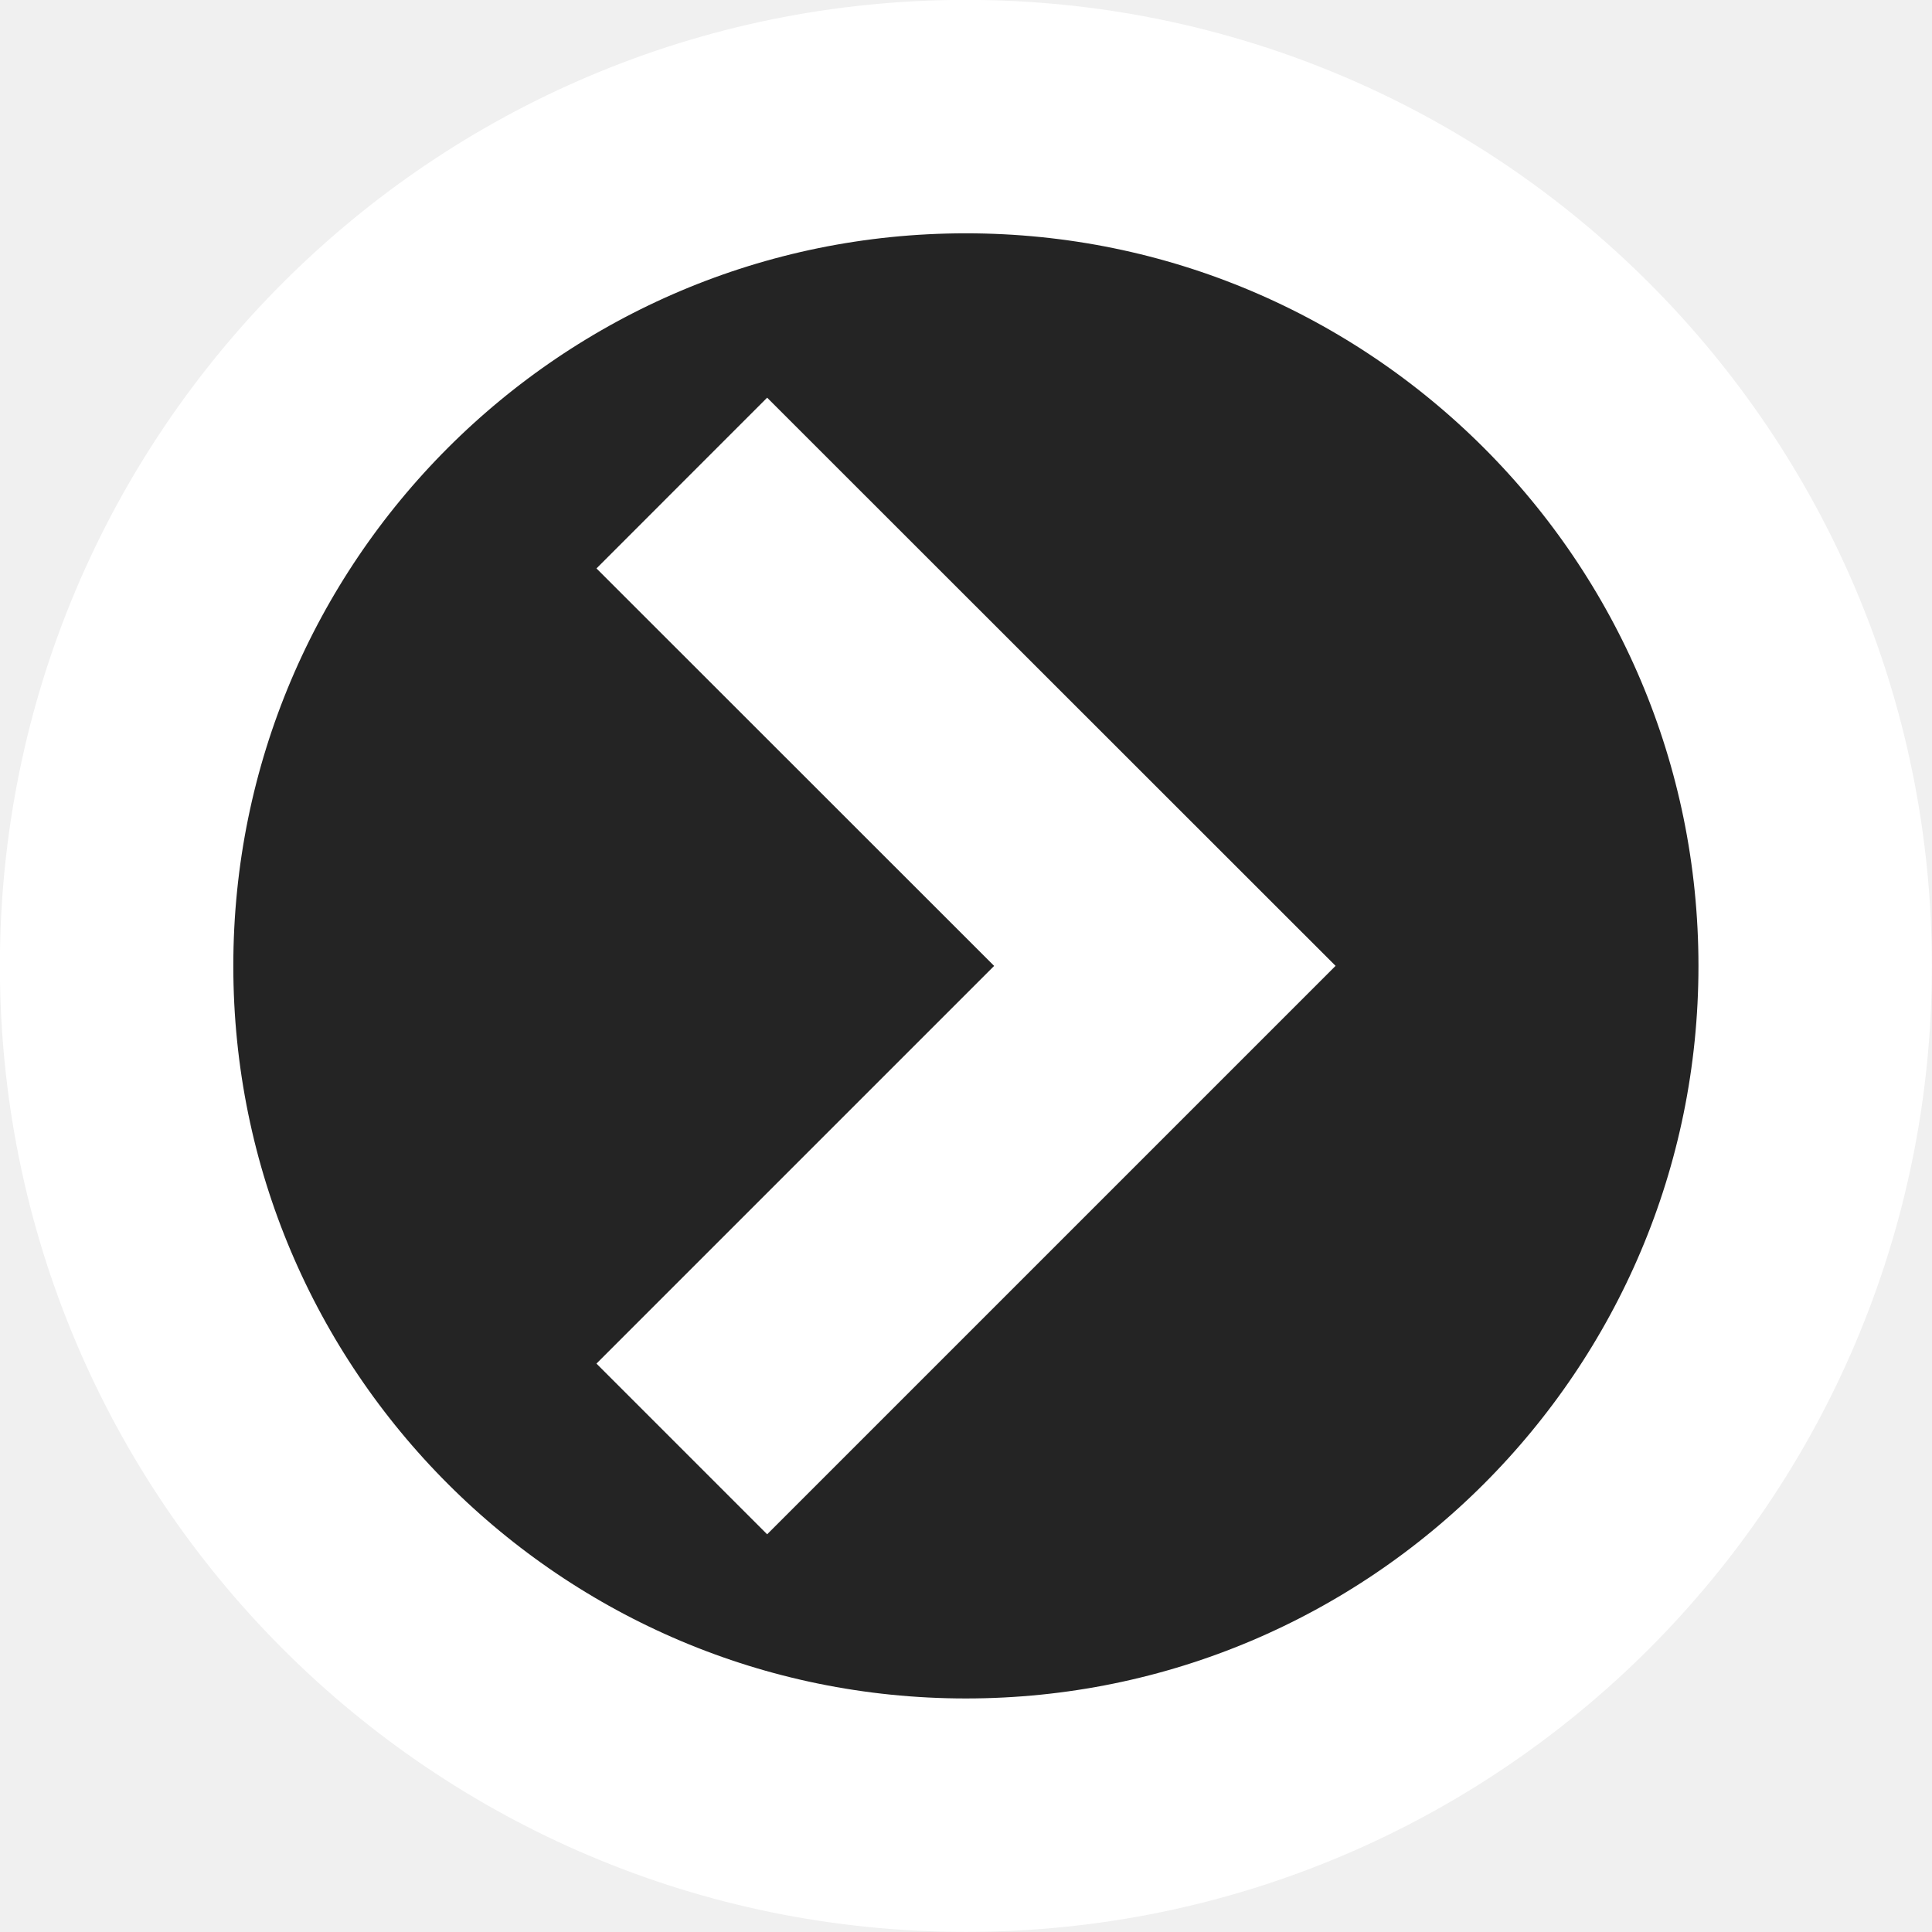
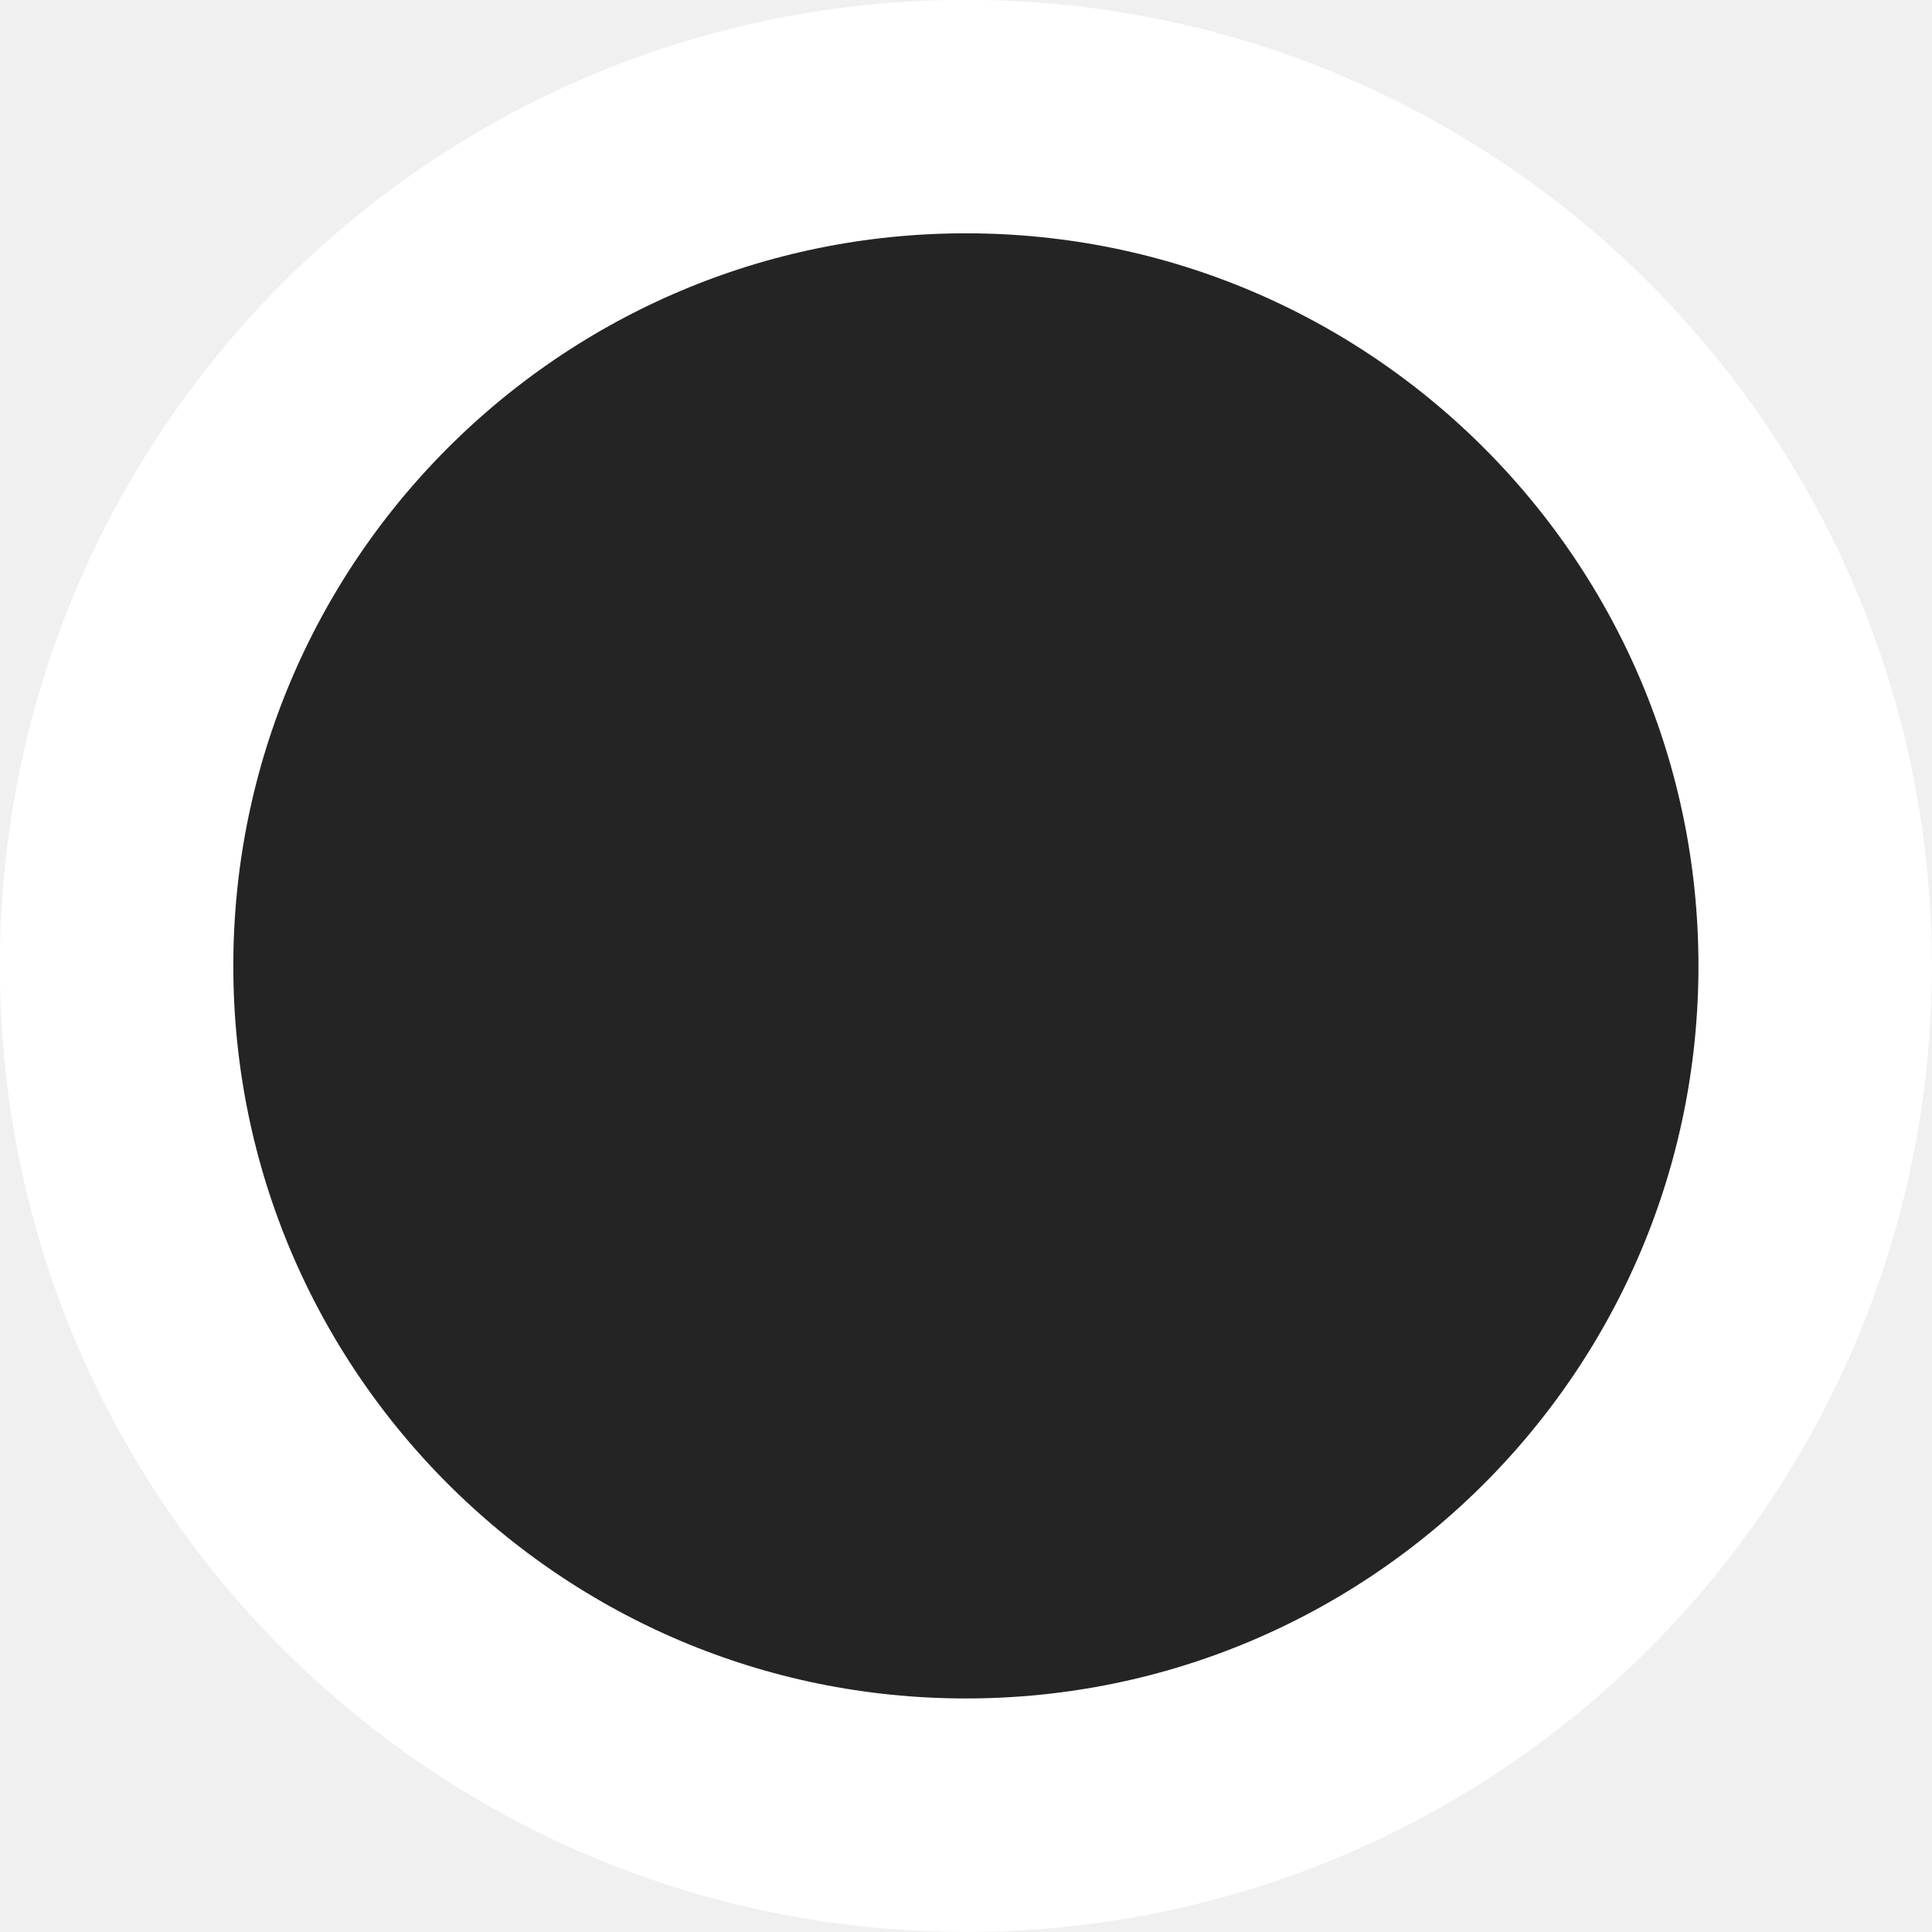
<svg xmlns="http://www.w3.org/2000/svg" width="32" height="32" viewBox="0 0 8.467 8.467" version="1.1" id="svg1">
  <defs id="defs1" />
  <g id="layer1">
    <circle style="fill:#242424;fill-opacity:1;stroke:none;stroke-width:1.814;stroke-dasharray:none;stroke-opacity:1;paint-order:normal" id="path3" cx="4.233" cy="4.233" r="3.969" />
    <ellipse style="fill:#ffffff;fill-opacity:0;stroke:#ffffff;stroke-width:1.023;stroke-dasharray:none;stroke-opacity:1;paint-order:normal" id="path1" cx="4.233" cy="4.233" rx="3.722" ry="3.722" />
-     <path style="fill:#ffffff;fill-opacity:0;stroke:#ffffff;stroke-width:1.058;stroke-dasharray:none;stroke-opacity:1;paint-order:normal" d="M 2.988,2.117 5.105,4.233 2.988,6.35" id="path2" />
+     <path style="fill:#ffffff;fill-opacity:0;stroke:#242424;stroke-width:1.058;stroke-dasharray:none;stroke-opacity:1;paint-order:normal" d="M 2.988,2.117 5.105,4.233 2.988,6.35" id="path2" />
  </g>
</svg>
